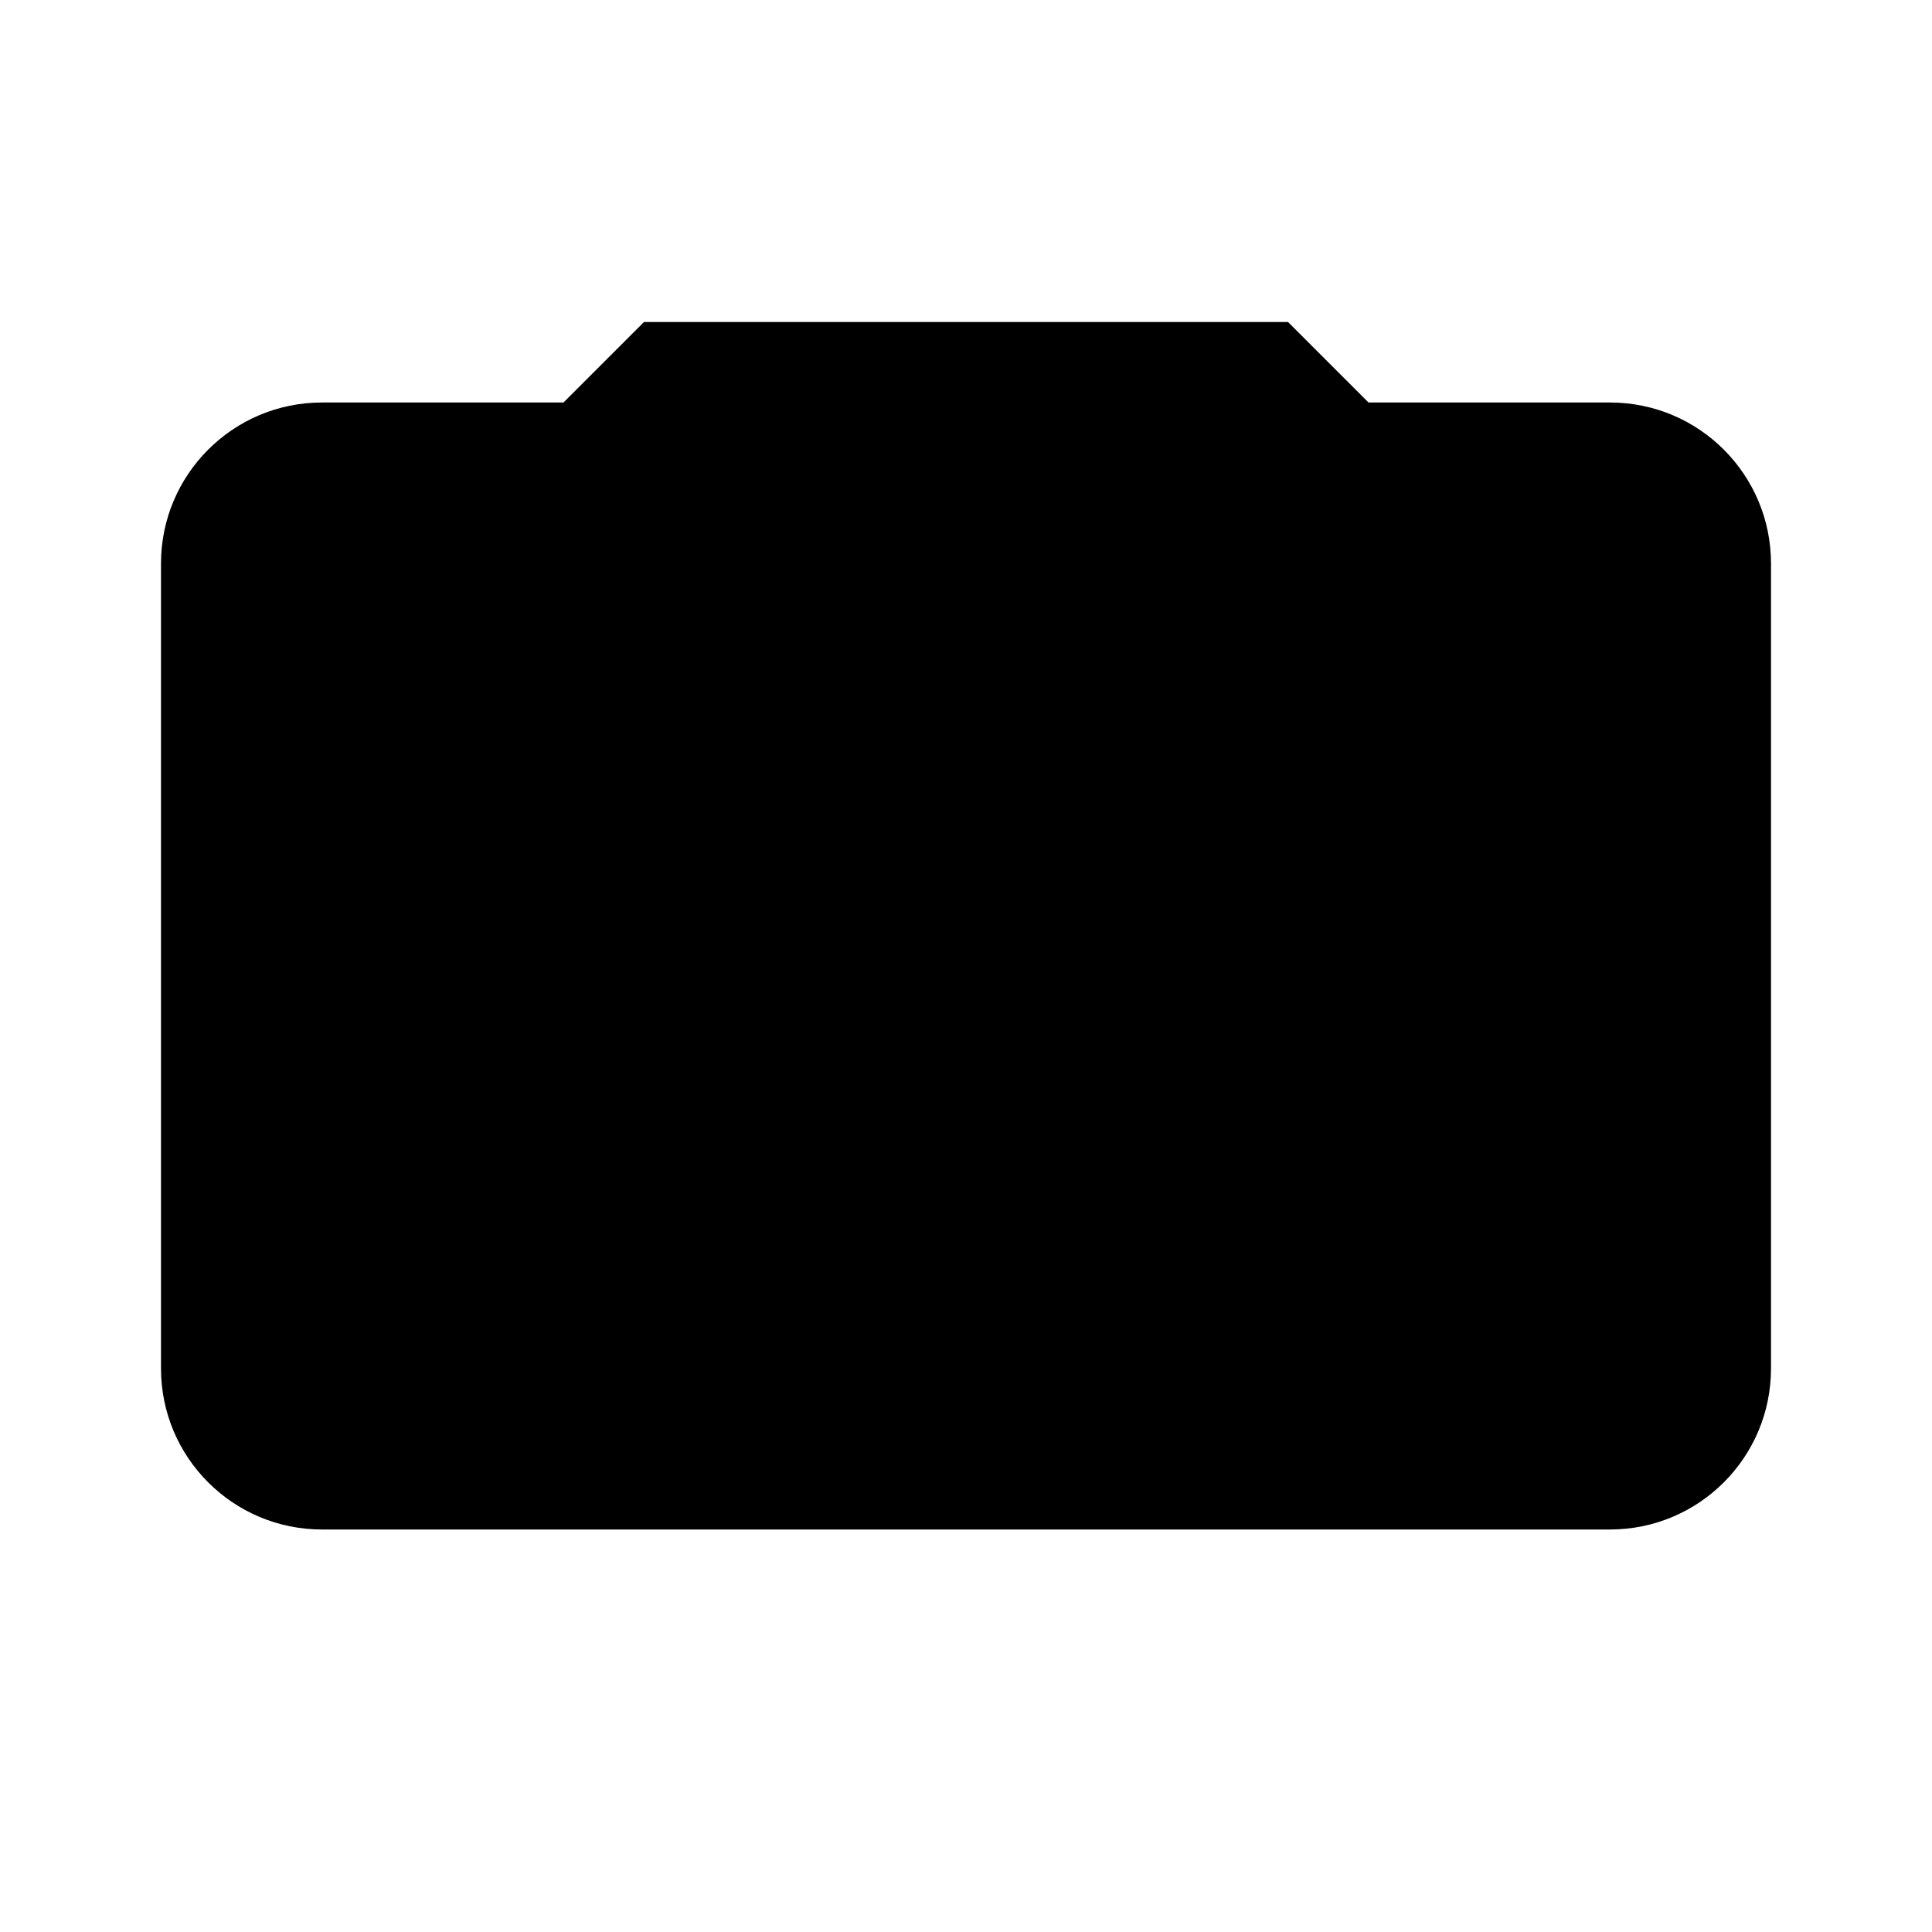
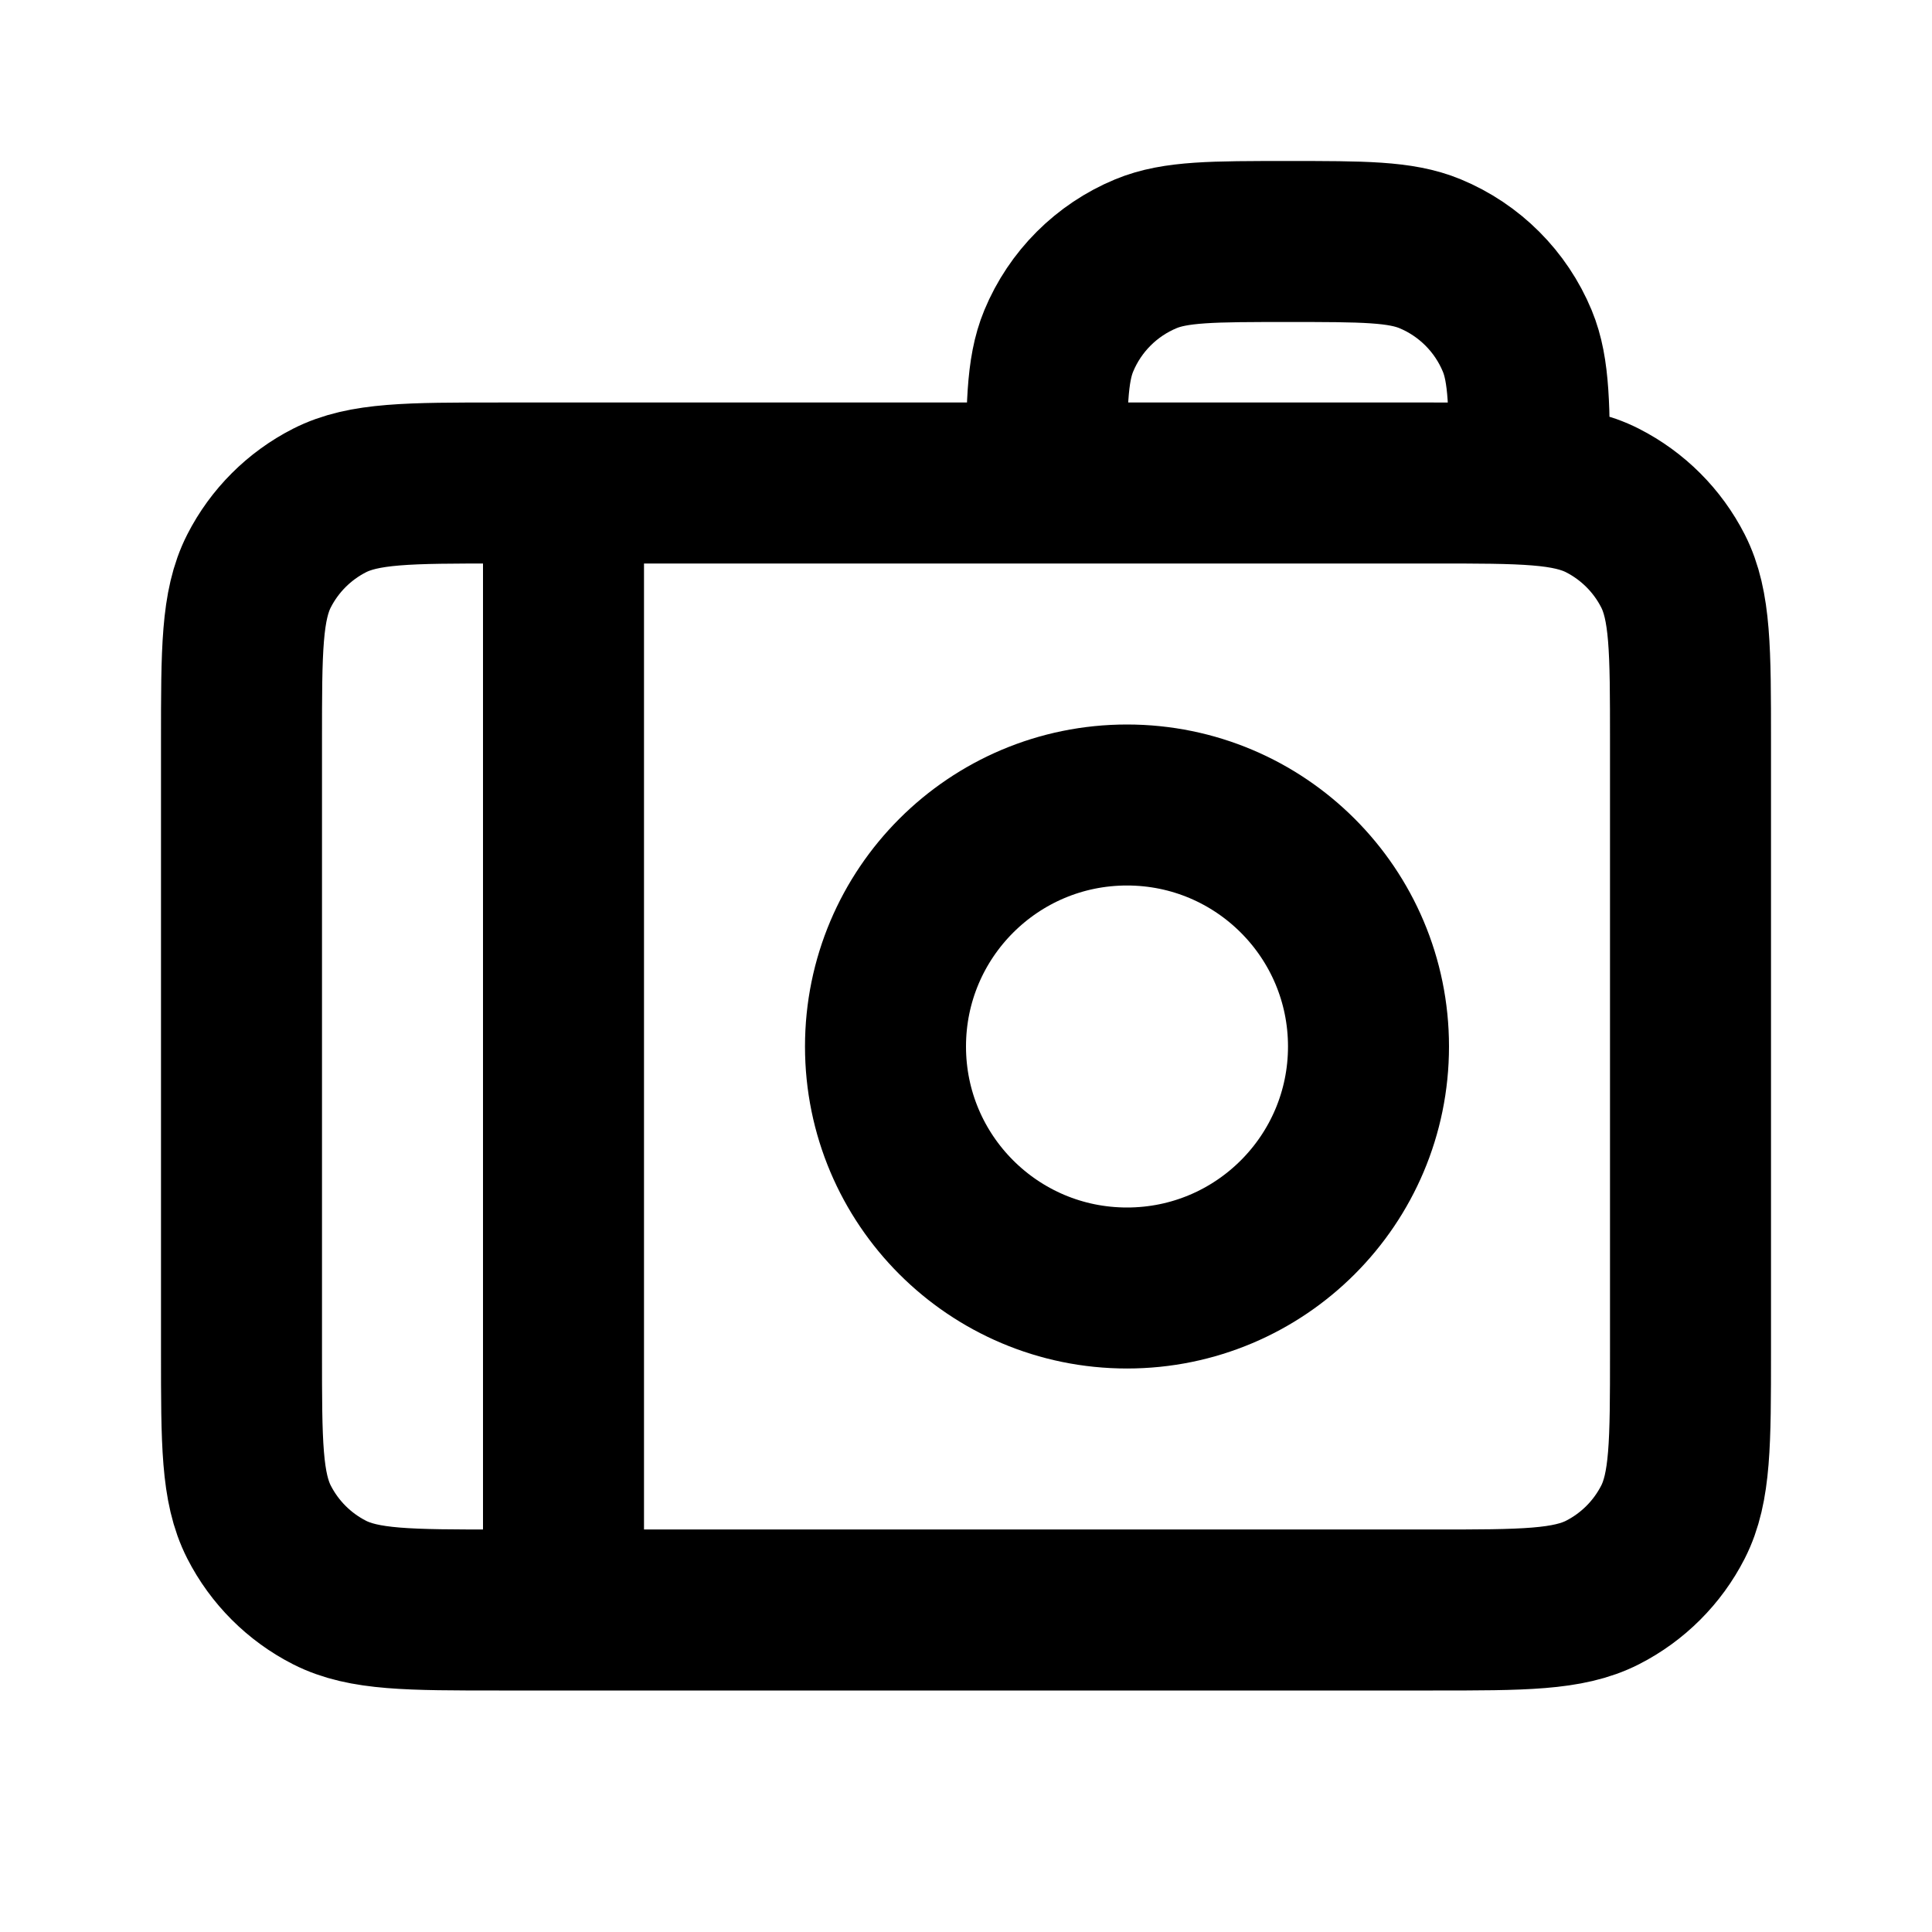
- <svg xmlns="http://www.w3.org/2000/svg" viewBox="0 0 24 24" fill="currentColor">
-   <path d="M12 8a4 4 0 100 8 4 4 0 000-8z" />
-   <path d="M4 5h3l1-1h8l1 1h3a2 2 0 012 2v10a2 2 0 01-2 2H4a2 2 0 01-2-2V7a2 2 0 012-2z" />
+ <svg xmlns="http://www.w3.org/2000/svg" width="800px" height="800px" viewBox="0 0 24 24" fill="none">
+   <path d="M7 6V20M19 6C19 5.068 19 4.602 18.848 4.235C18.645 3.745 18.255 3.355 17.765 3.152C17.398 3 16.932 3 16 3C15.068 3 14.602 3 14.235 3.152C13.745 3.355 13.355 3.745 13.152 4.235C13 4.602 13 5.068 13 6M17 13C17 14.657 15.657 16 14 16C12.343 16 11 14.657 11 13C11 11.343 12.343 10 14 10C15.657 10 17 11.343 17 13ZM6.2 20H17.8C18.92 20 19.48 20 19.908 19.782C20.284 19.59 20.59 19.284 20.782 18.908C21 18.48 21 17.92 21 16.8V9.2C21 8.08 21 7.52 20.782 7.092C20.59 6.716 20.284 6.41 19.908 6.218C19.48 6 18.92 6 17.8 6H6.2C5.08 6 4.52 6 4.092 6.218C3.716 6.41 3.41 6.716 3.218 7.092C3 7.52 3 8.08 3 9.2V16.8C3 17.92 3 18.48 3.218 18.908C3.41 19.284 3.716 19.59 4.092 19.782C4.52 20 5.08 20 6.2 20Z" stroke="#000000" stroke-width="2" stroke-linecap="round" stroke-linejoin="round" />
</svg>
